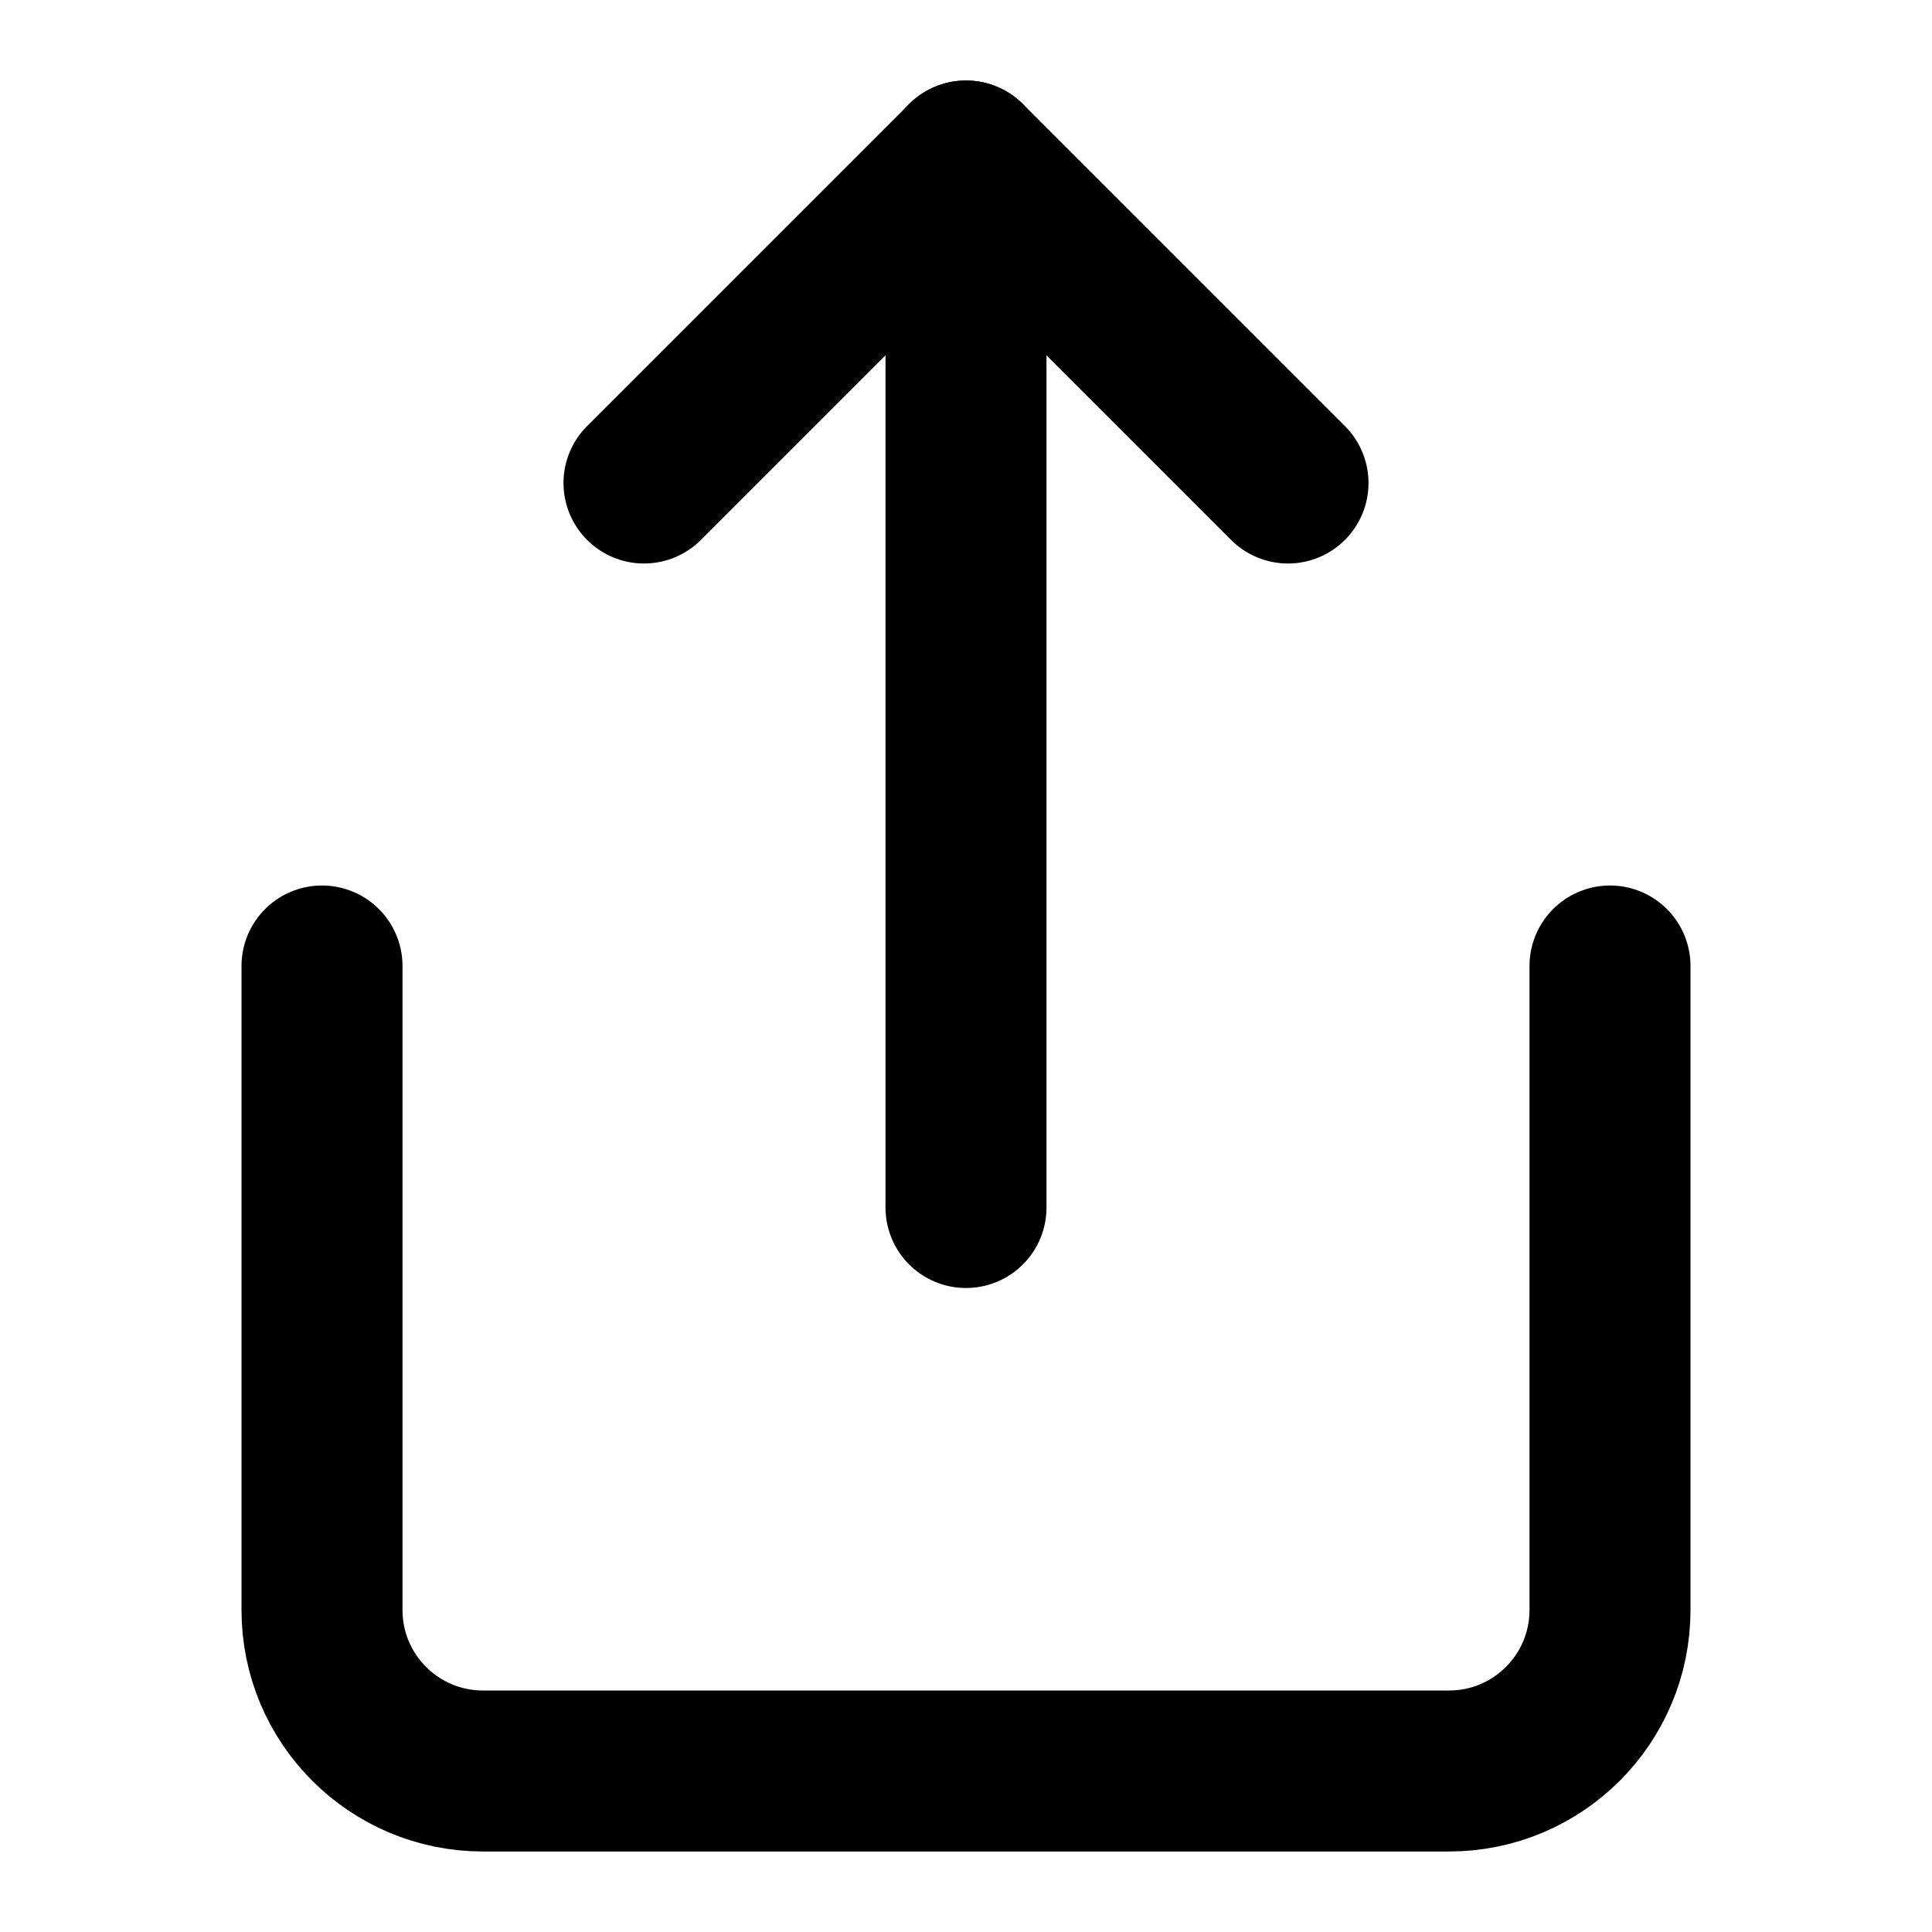
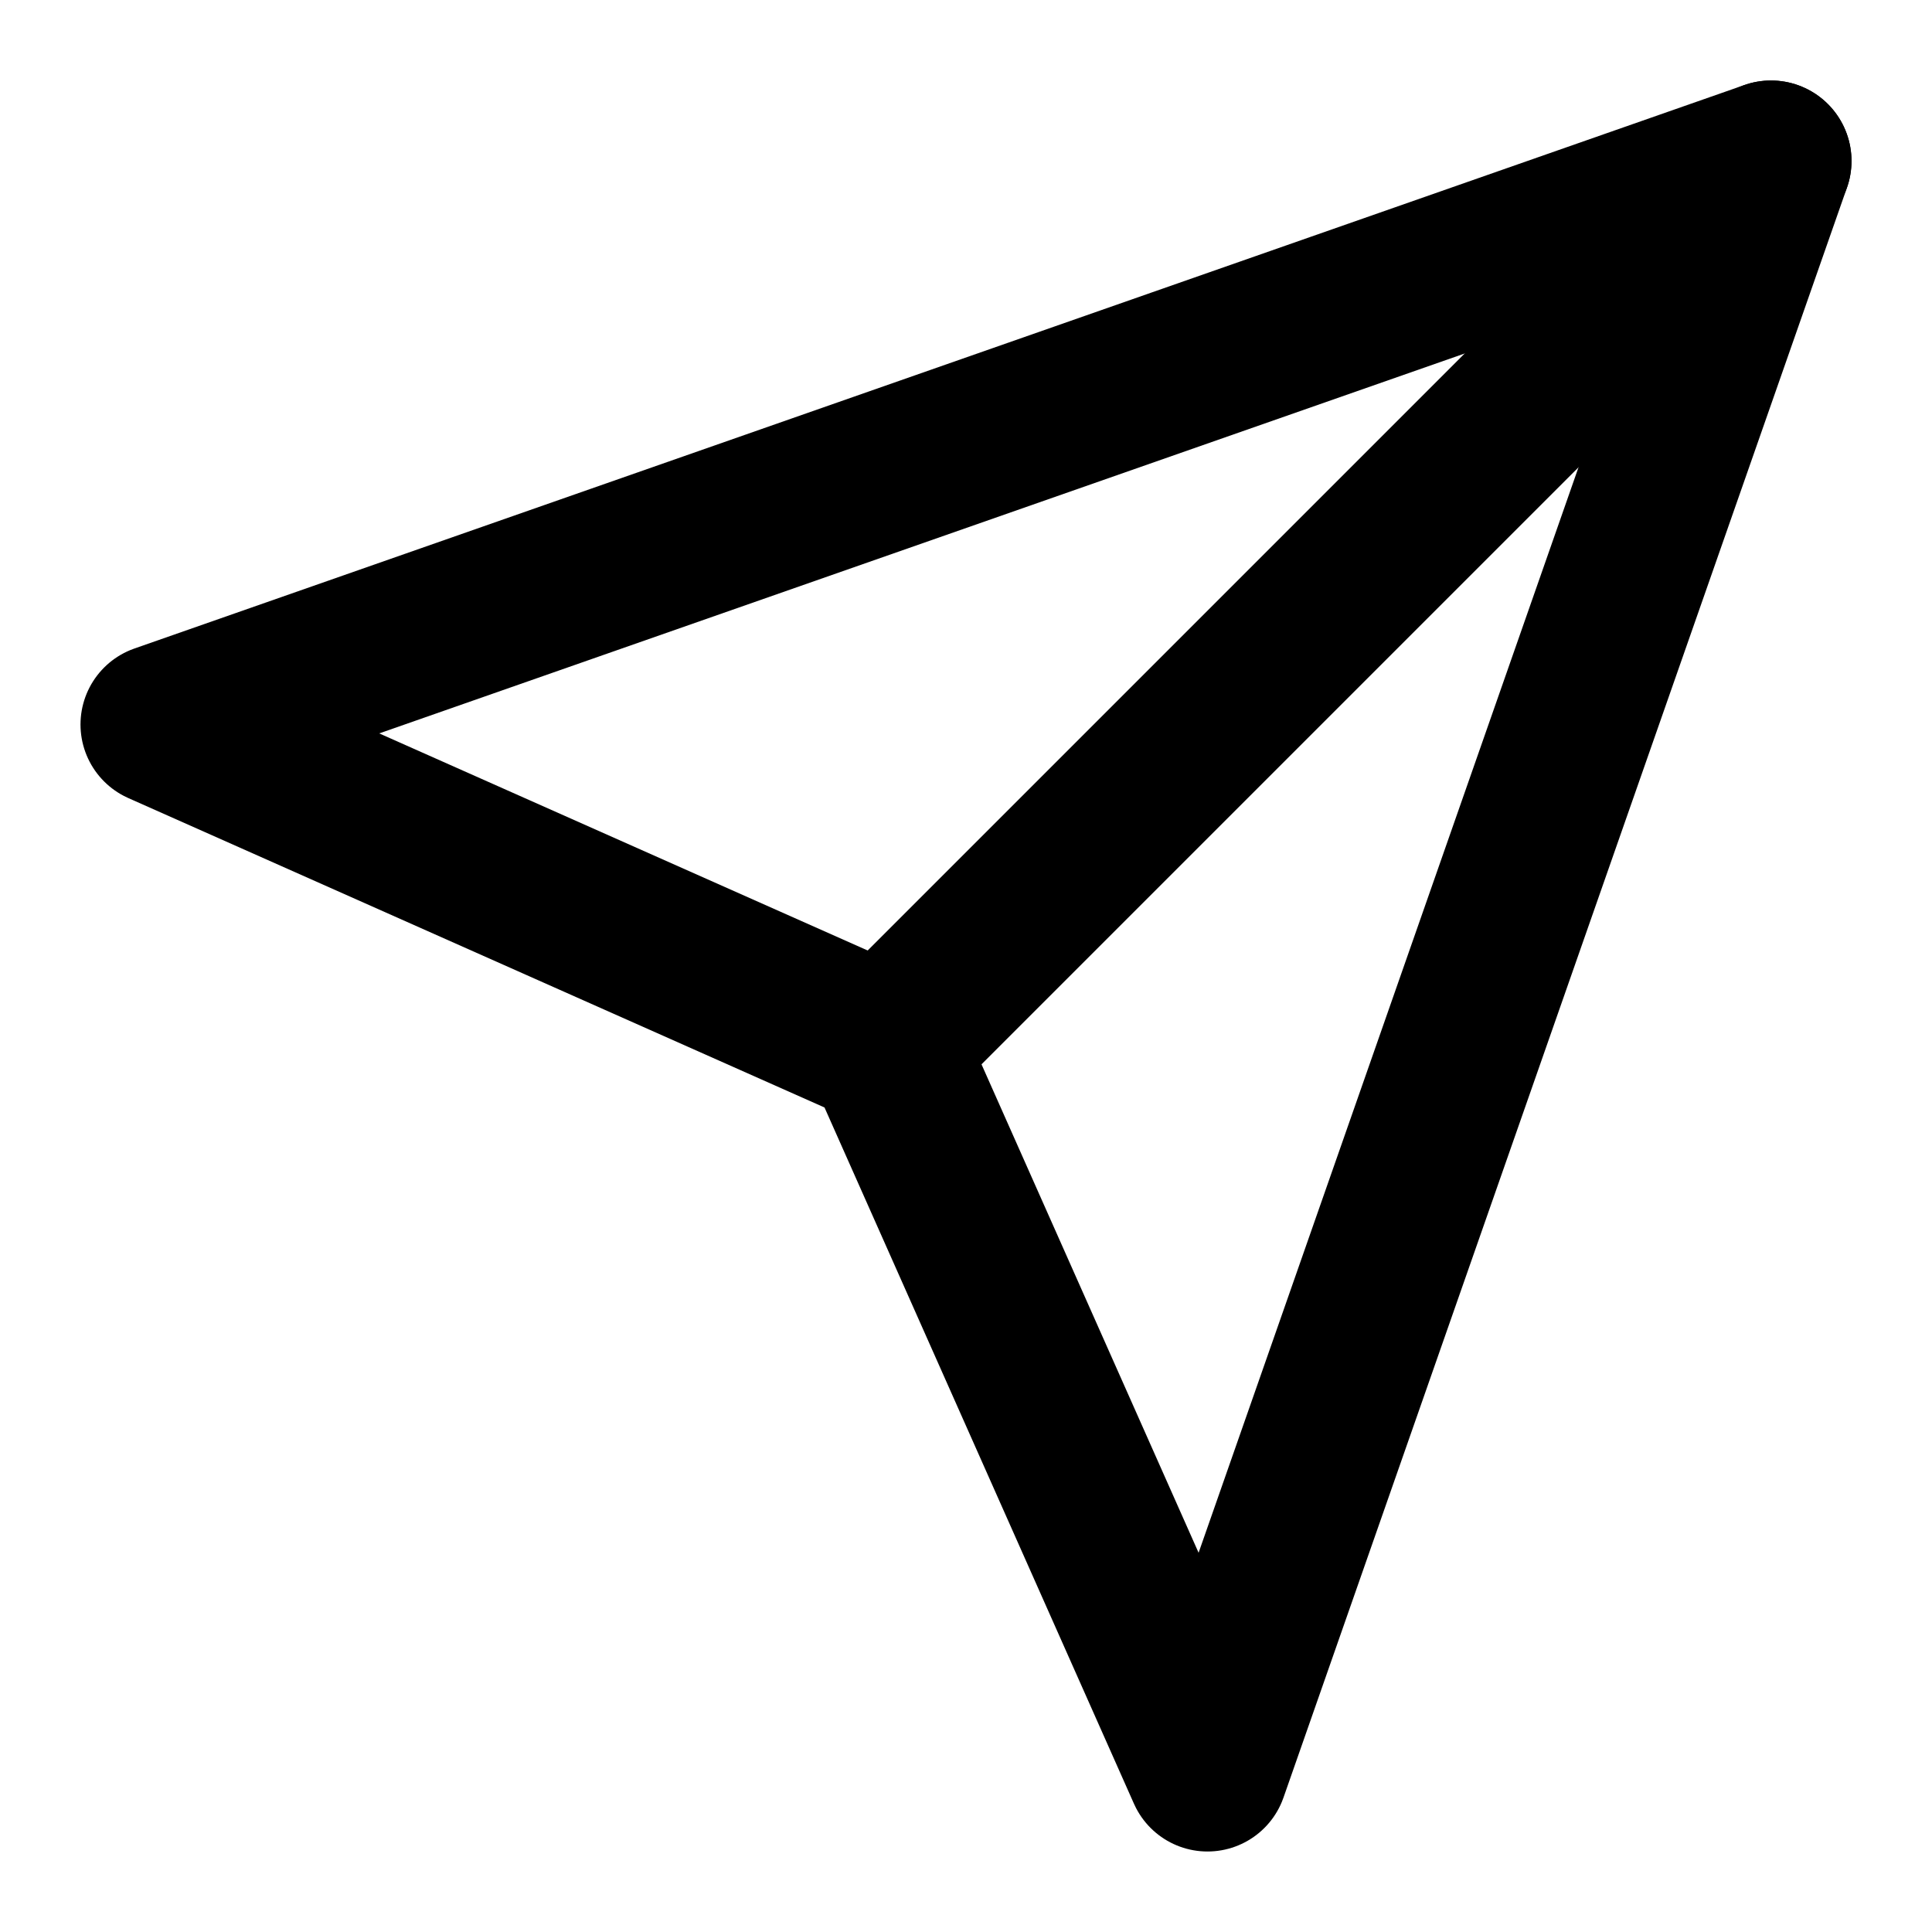
<svg xmlns="http://www.w3.org/2000/svg" width="24" height="24" viewBox="0 0 24 24" fill="none" stroke="currentColor" stroke-width="2" stroke-linecap="round" stroke-linejoin="round">
-   <path d="M4 12v8a2 2 0 0 0 2 2h12a2 2 0 0 0 2-2v-8" />
-   <polyline points="16 6 12 2 8 6" />
-   <line x1="12" y1="2" x2="12" y2="15" />
+   <line x1="22" y1="2" x2="11" y2="13" />
+   <polygon points="22 2 15 22 11 13 2 9 22 2" />
</svg>
